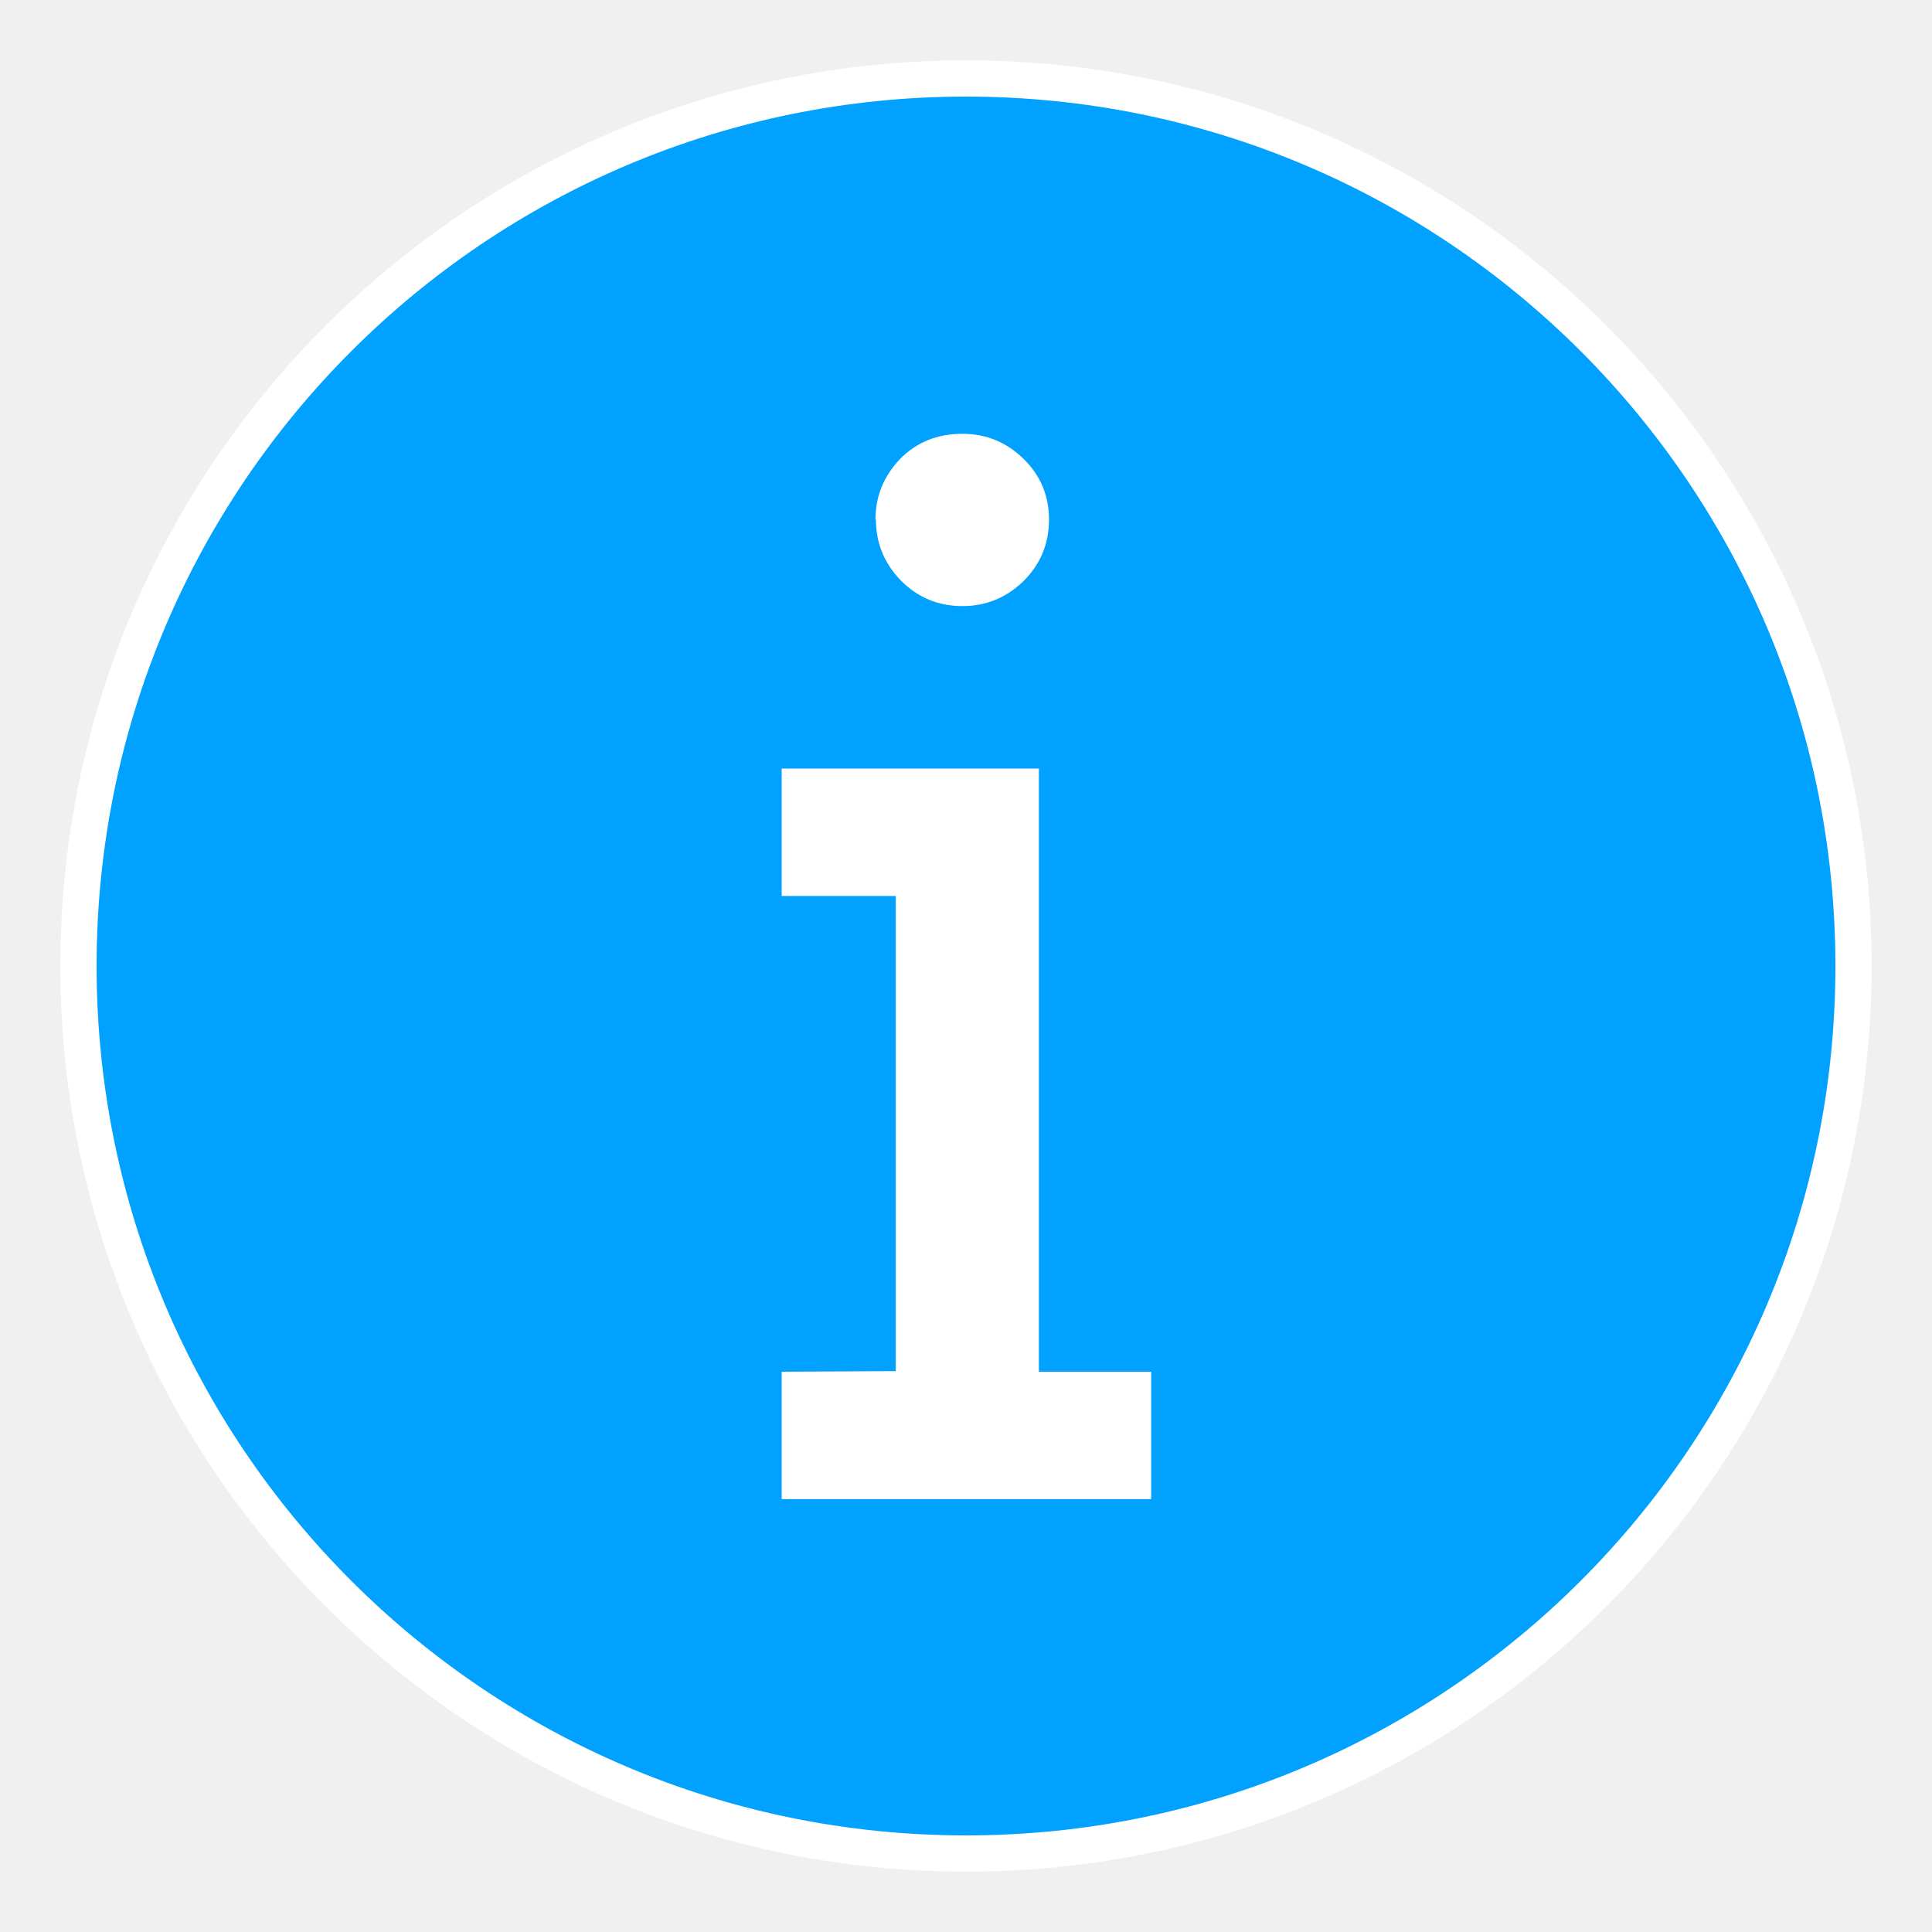
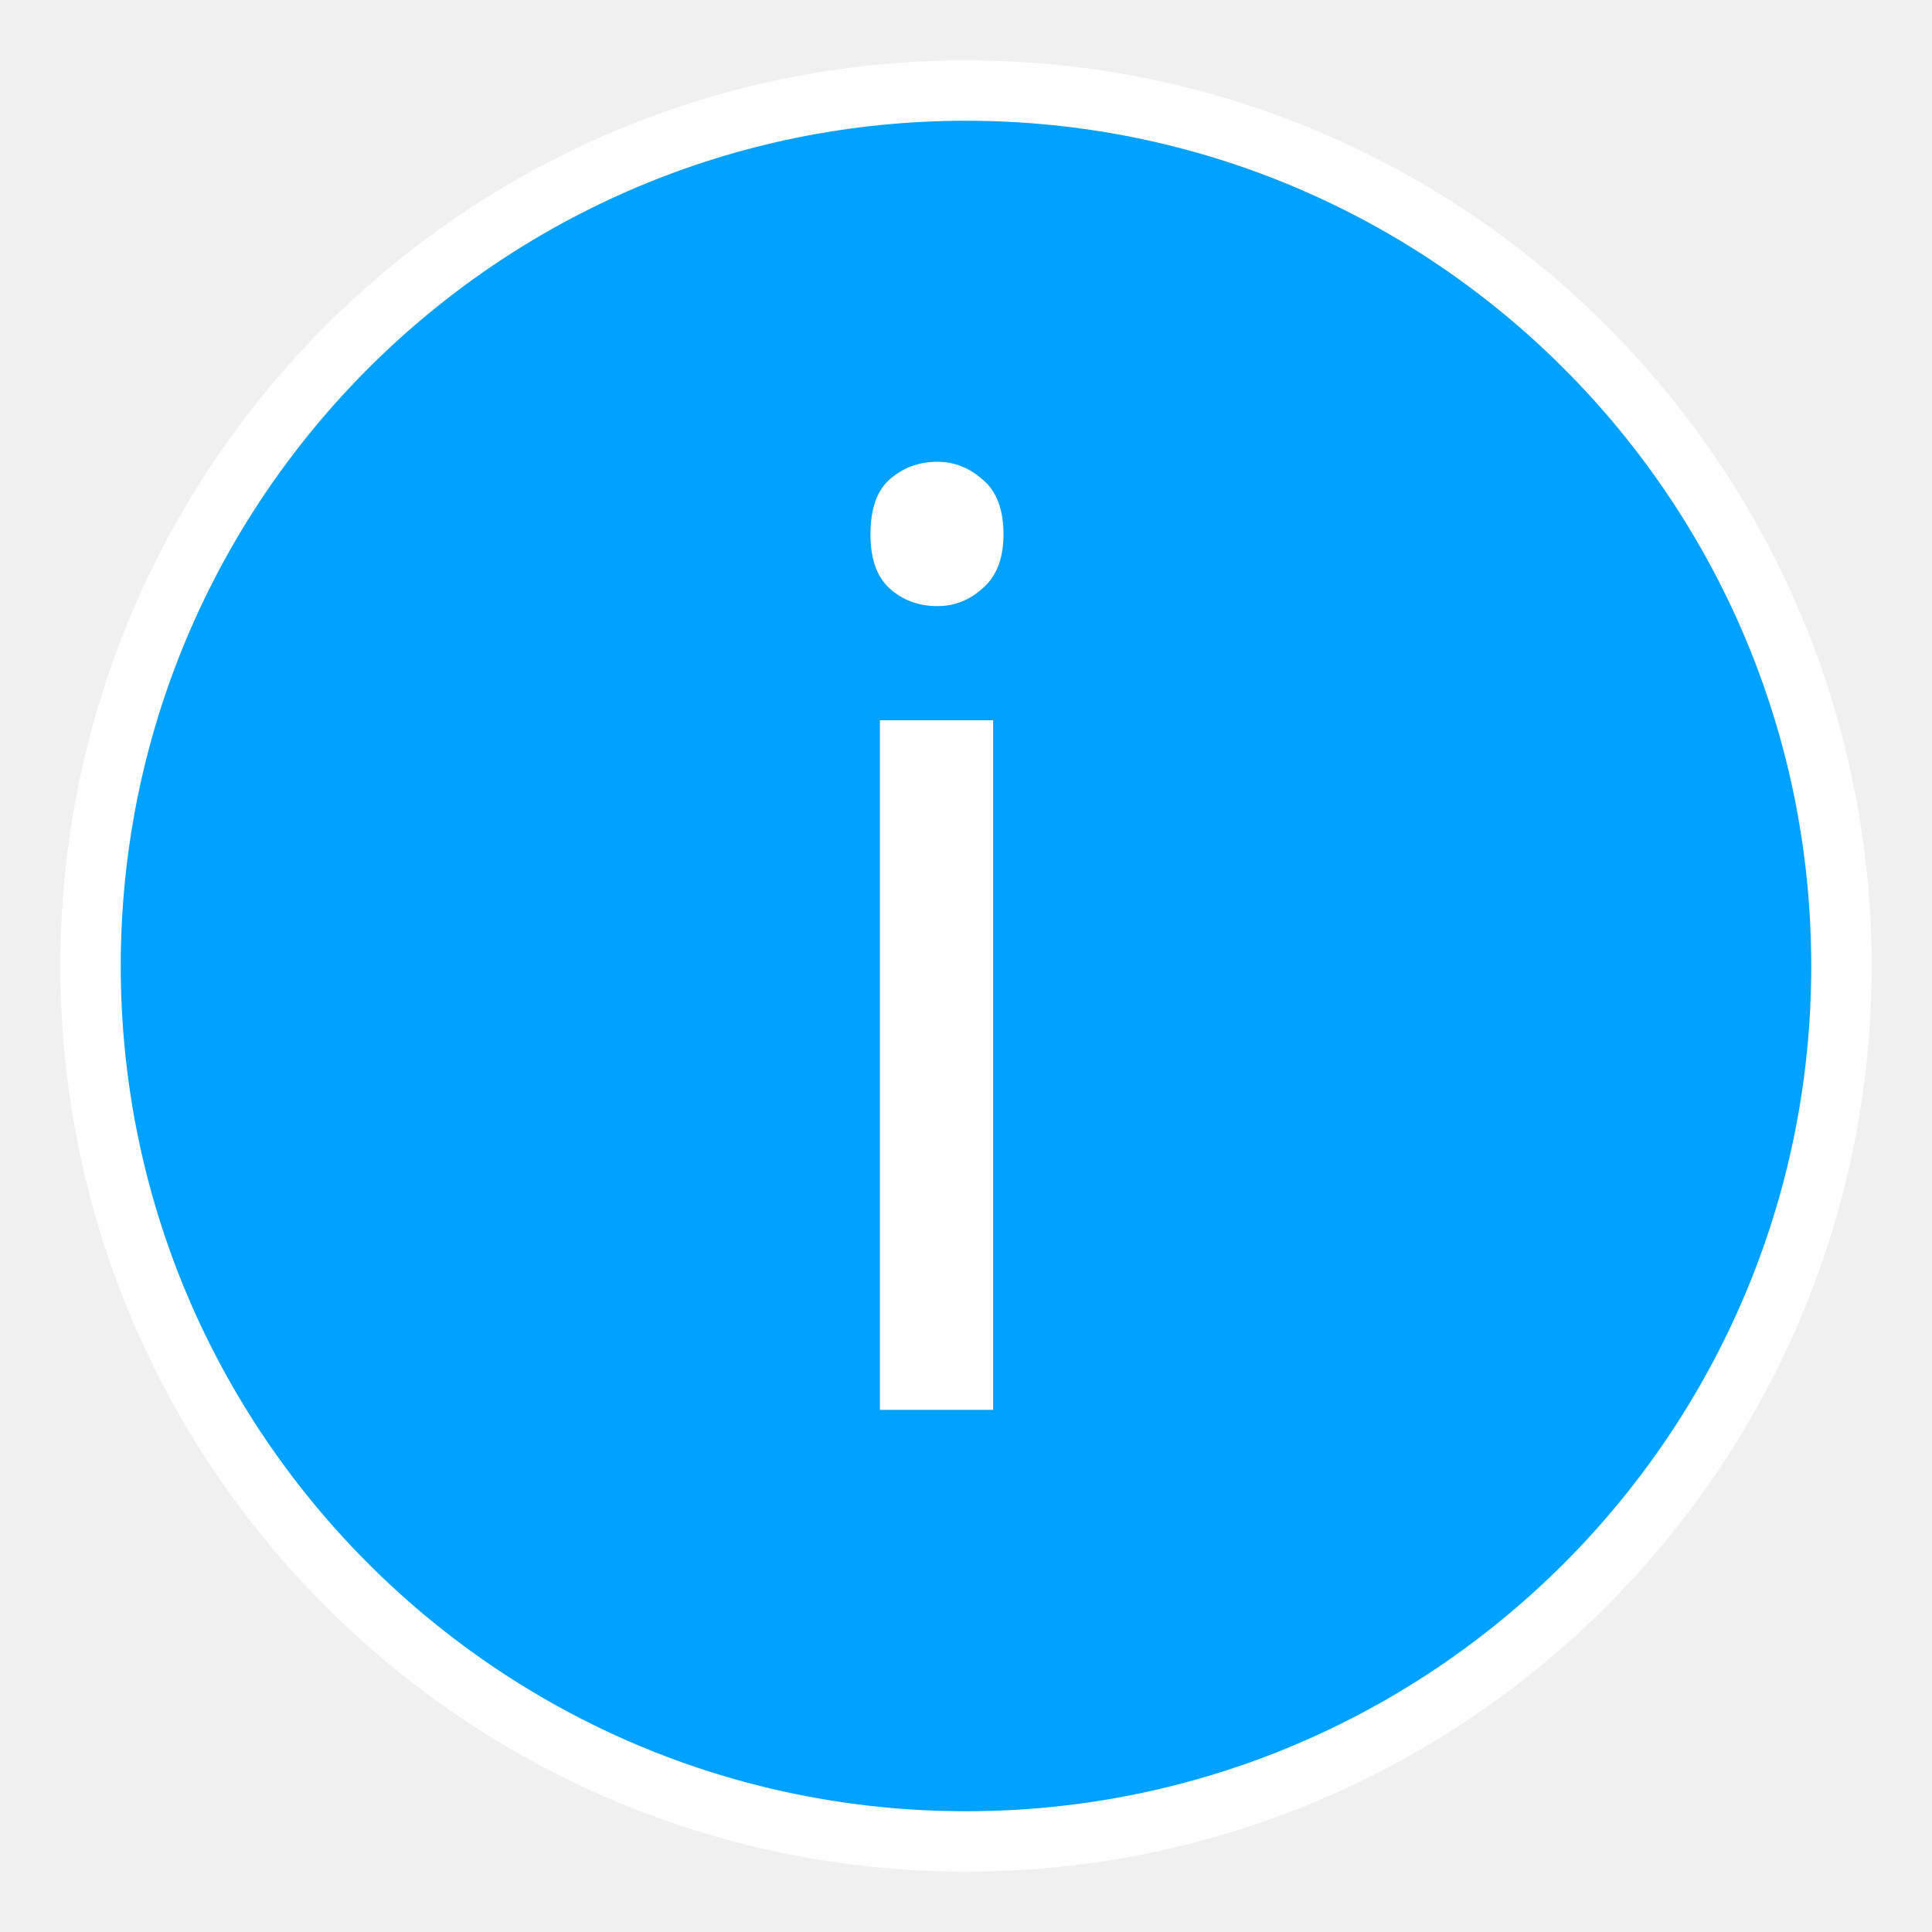
<svg xmlns="http://www.w3.org/2000/svg" version="1.1" viewBox="0 0 32 32">
-   <g stroke-linecap="round" stroke-linejoin="round" stroke-width="1.2">
-     <circle cx="16" cy="16" r="14.4" fill="#00a1ff" stroke="#fff" style="paint-order:markers stroke fill" />
-     <path d="m14.5 8.61q0-0.575 0.4-1 0.412-0.425 1.04-0.425 0.587 0 1.01 0.412 0.425 0.412 0.425 1.01 0 0.6-0.425 1.02-0.425 0.412-1.01 0.412-0.6 0-1.02-0.425-0.412-0.425-0.412-1.01zm0.337 14.1v-7.87h-1.89v-2.11h4.26v9.99h1.86v2.11h-6.12v-2.11z" fill="#fff" style="paint-order:markers stroke fill" aria-label="i" />
+   <g stroke-linecap="round" stroke-linejoin="round" stroke-width="2">
+     <circle cx="16" cy="16" r="14" fill="#00a1ff" stroke="#fff" style="paint-order:markers stroke fill" />
+     <text x="12.76" y="23.35" fill="#ffffff" font-family="Rockwell" font-size="21.3px" style="paint-order:stroke fill markers" xml:space="preserve">
+       <tspan x="12.76" y="23.35" font-size="21.3px">i</tspan>
+     </text>
  </g>
</svg>
